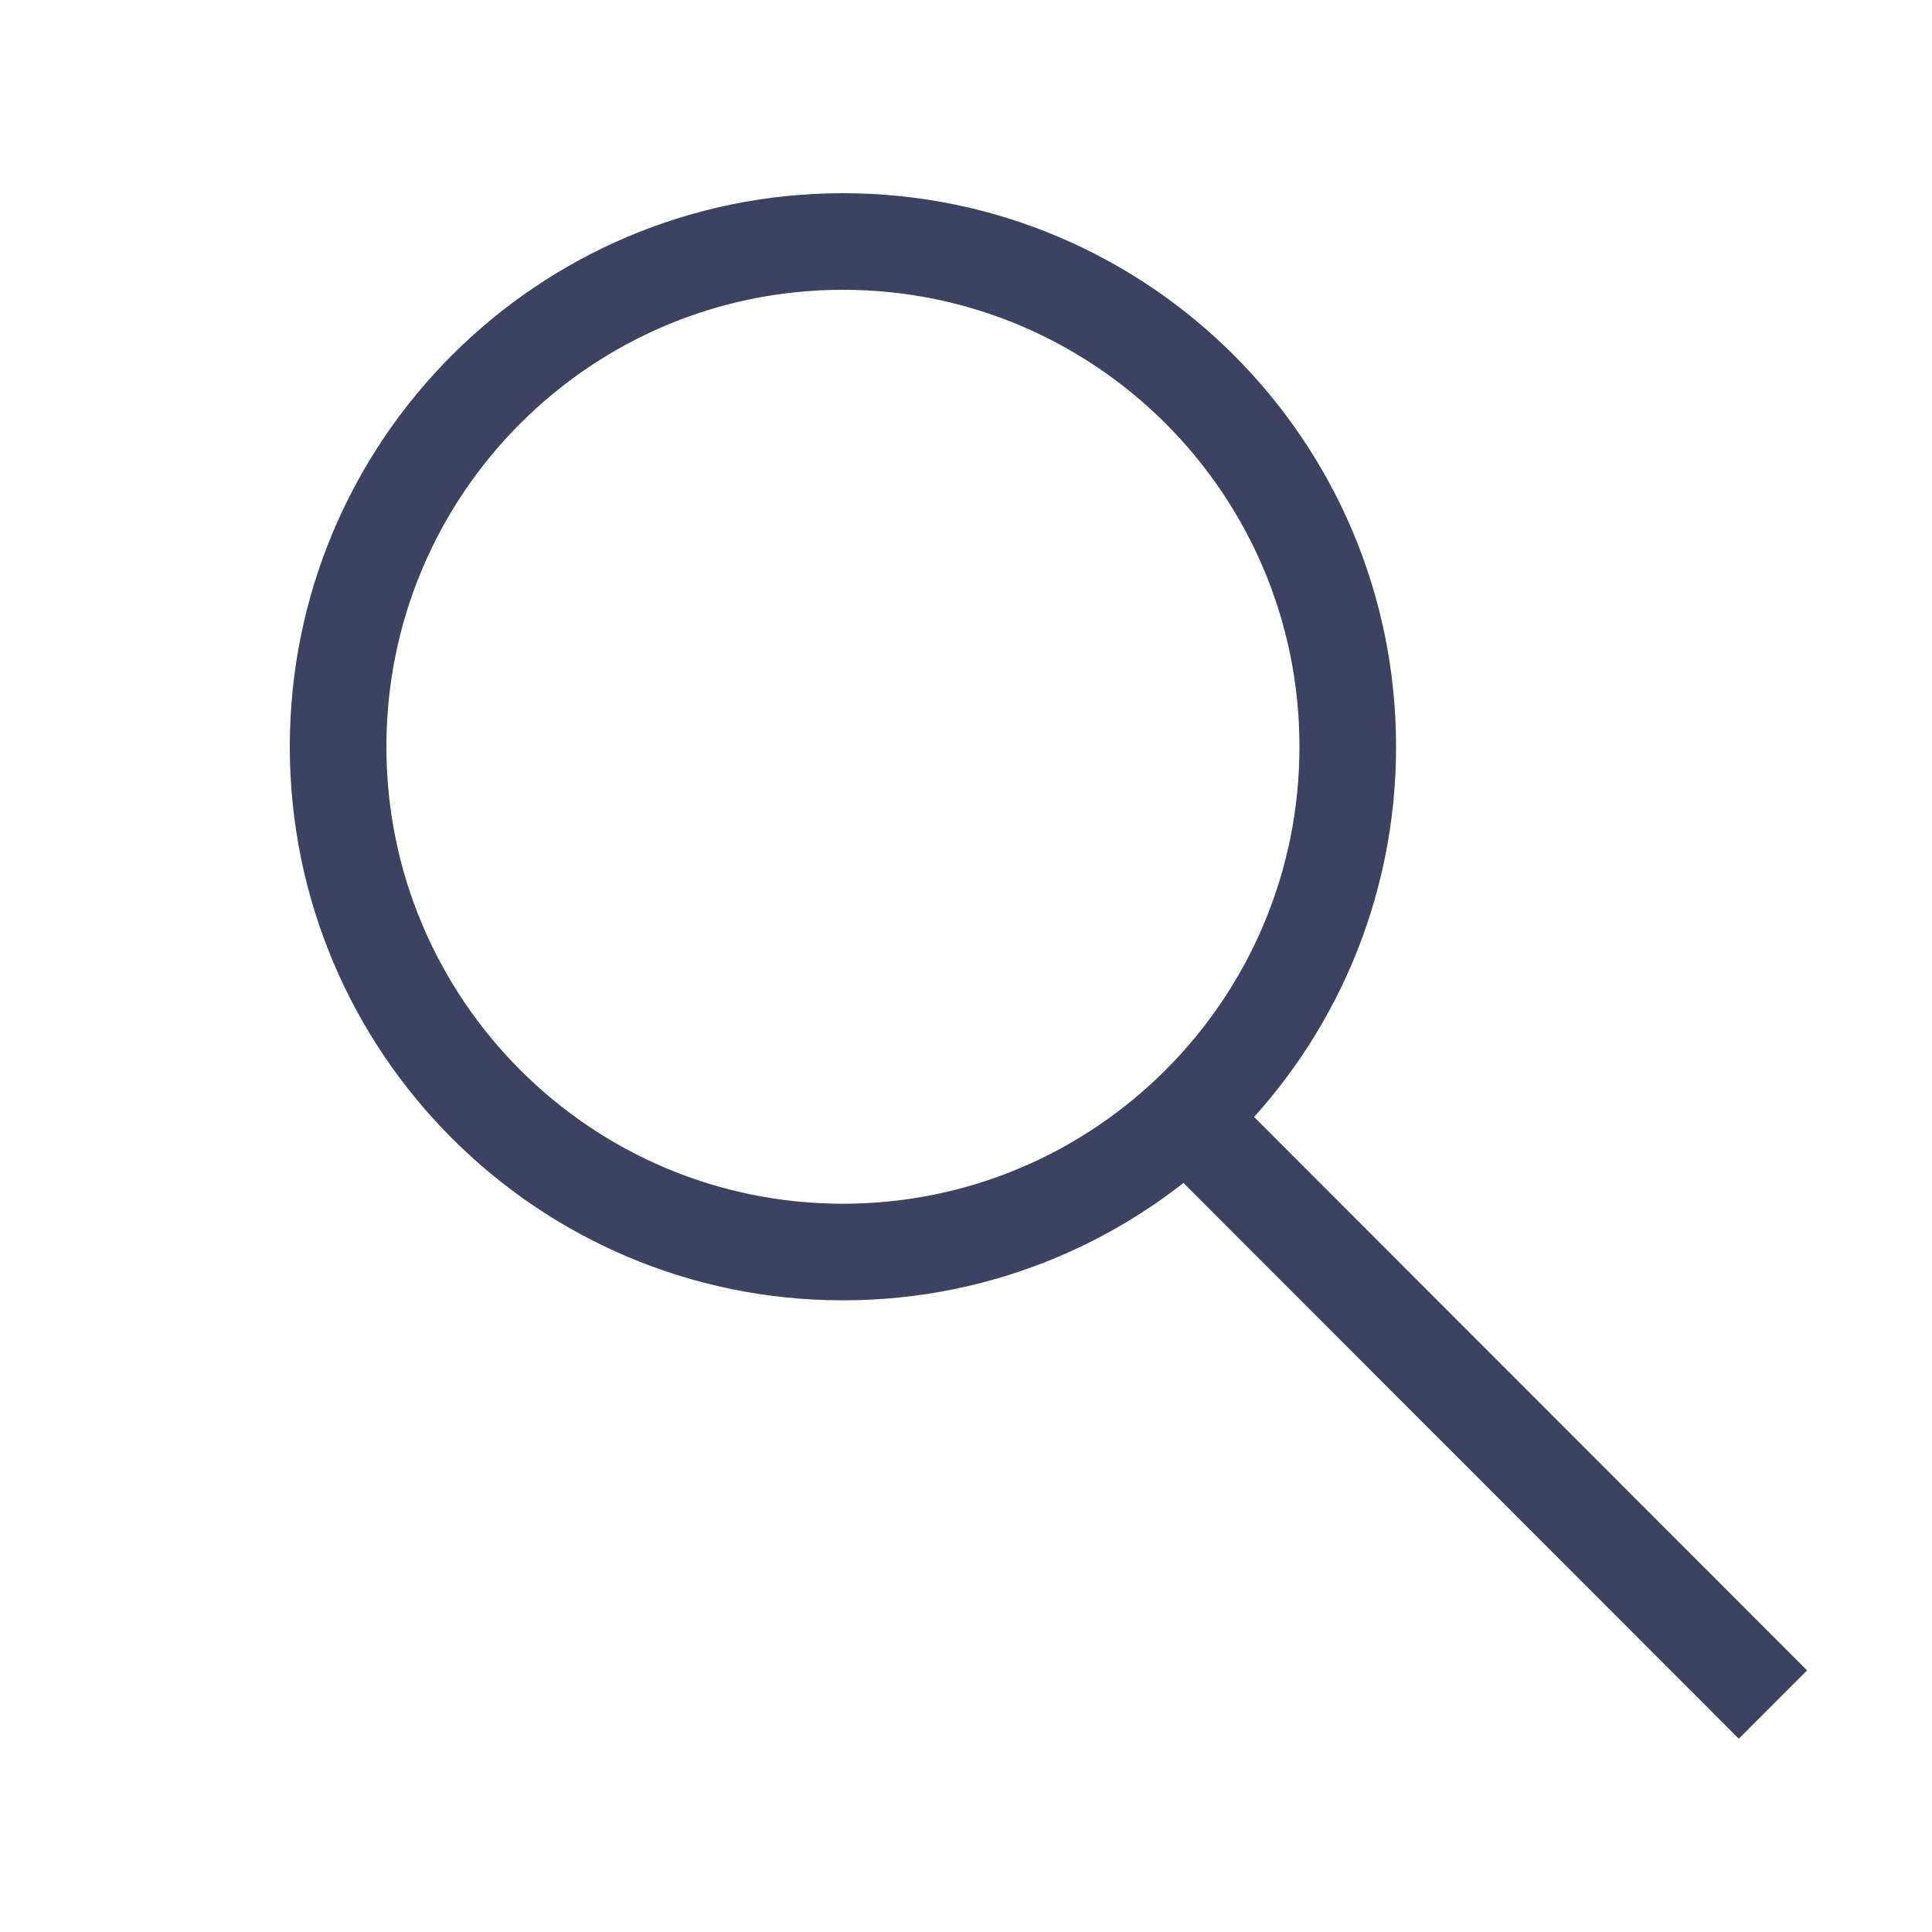
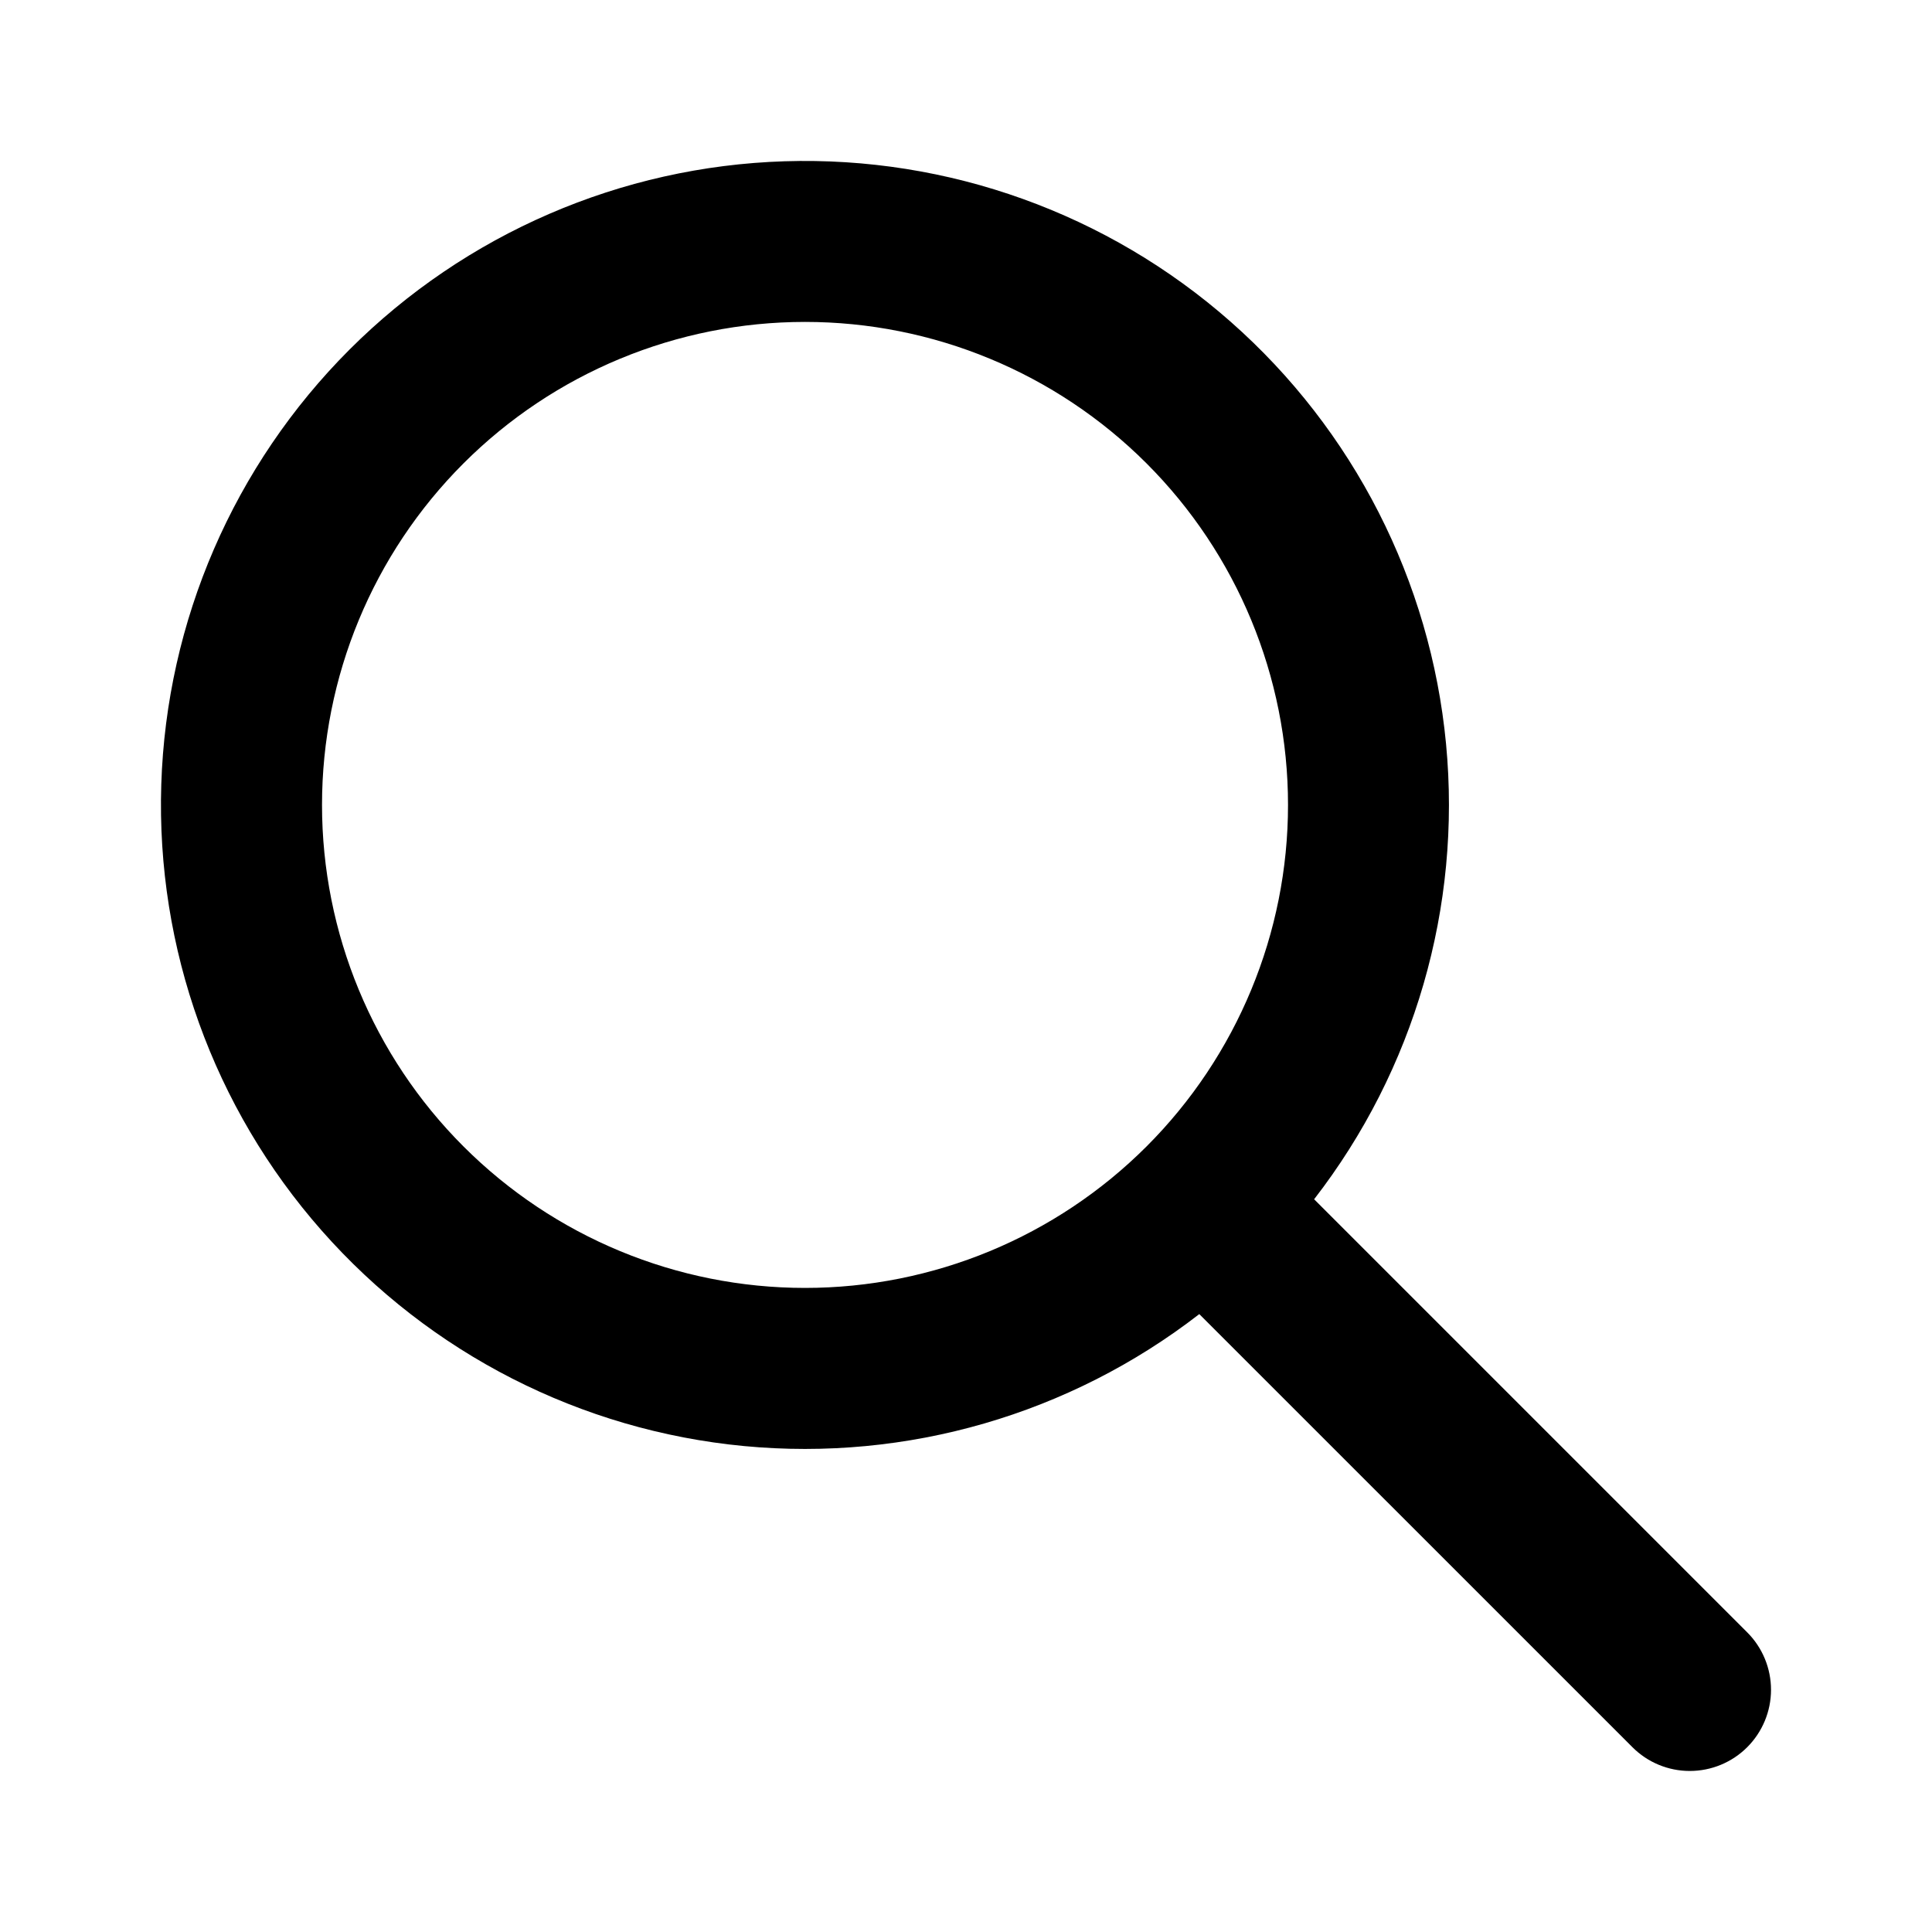
- <svg xmlns="http://www.w3.org/2000/svg" viewBox="0 0 20 20" fill="none">
-   <path d="M8.726 2.5C11.611 2.5 13.952 4.841 13.952 7.73C13.952 10.619 11.611 12.961 8.726 12.961C5.84 12.961 3.5 10.619 3.5 7.73C3.5 4.842 5.84 2.5 8.726 2.5Z" stroke="#3D4260" />
-   <line y1="-0.5" x2="8.641" y2="-0.5" transform="matrix(0.706841 0.707372 -0.706841 0.707372 11.8921 11.8867)" stroke="#3D4260" />
+ <svg xmlns="http://www.w3.org/2000/svg" viewBox="0 0 40 40" fill="none">
+   <path fill-rule="evenodd" clip-rule="evenodd" d="M27.208 24.83L36.175 33.797C36.49 34.112 36.667 34.54 36.667 34.986C36.667 35.431 36.489 35.859 36.174 36.174C35.859 36.489 35.431 36.666 34.985 36.666C34.539 36.666 34.112 36.489 33.797 36.173L24.83 27.207C22.149 29.283 18.779 30.26 15.403 29.939C12.028 29.618 8.902 28.023 6.661 25.479C4.419 22.935 3.232 19.633 3.339 16.244C3.446 12.855 4.84 9.635 7.237 7.237C9.635 4.84 12.855 3.446 16.244 3.339C19.633 3.232 22.935 4.419 25.479 6.661C28.023 8.902 29.618 12.028 29.939 15.403C30.26 18.779 29.283 22.149 27.207 24.83M16.667 26.665C19.319 26.665 21.862 25.611 23.738 23.736C25.613 21.861 26.667 19.317 26.667 16.665C26.667 14.013 25.613 11.469 23.738 9.594C21.862 7.719 19.319 6.665 16.667 6.665C14.014 6.665 11.471 7.719 9.596 9.594C7.72 11.469 6.667 14.013 6.667 16.665C6.667 19.317 7.72 21.861 9.596 23.736C11.471 25.611 14.014 26.665 16.667 26.665Z" fill="black" />
</svg>
